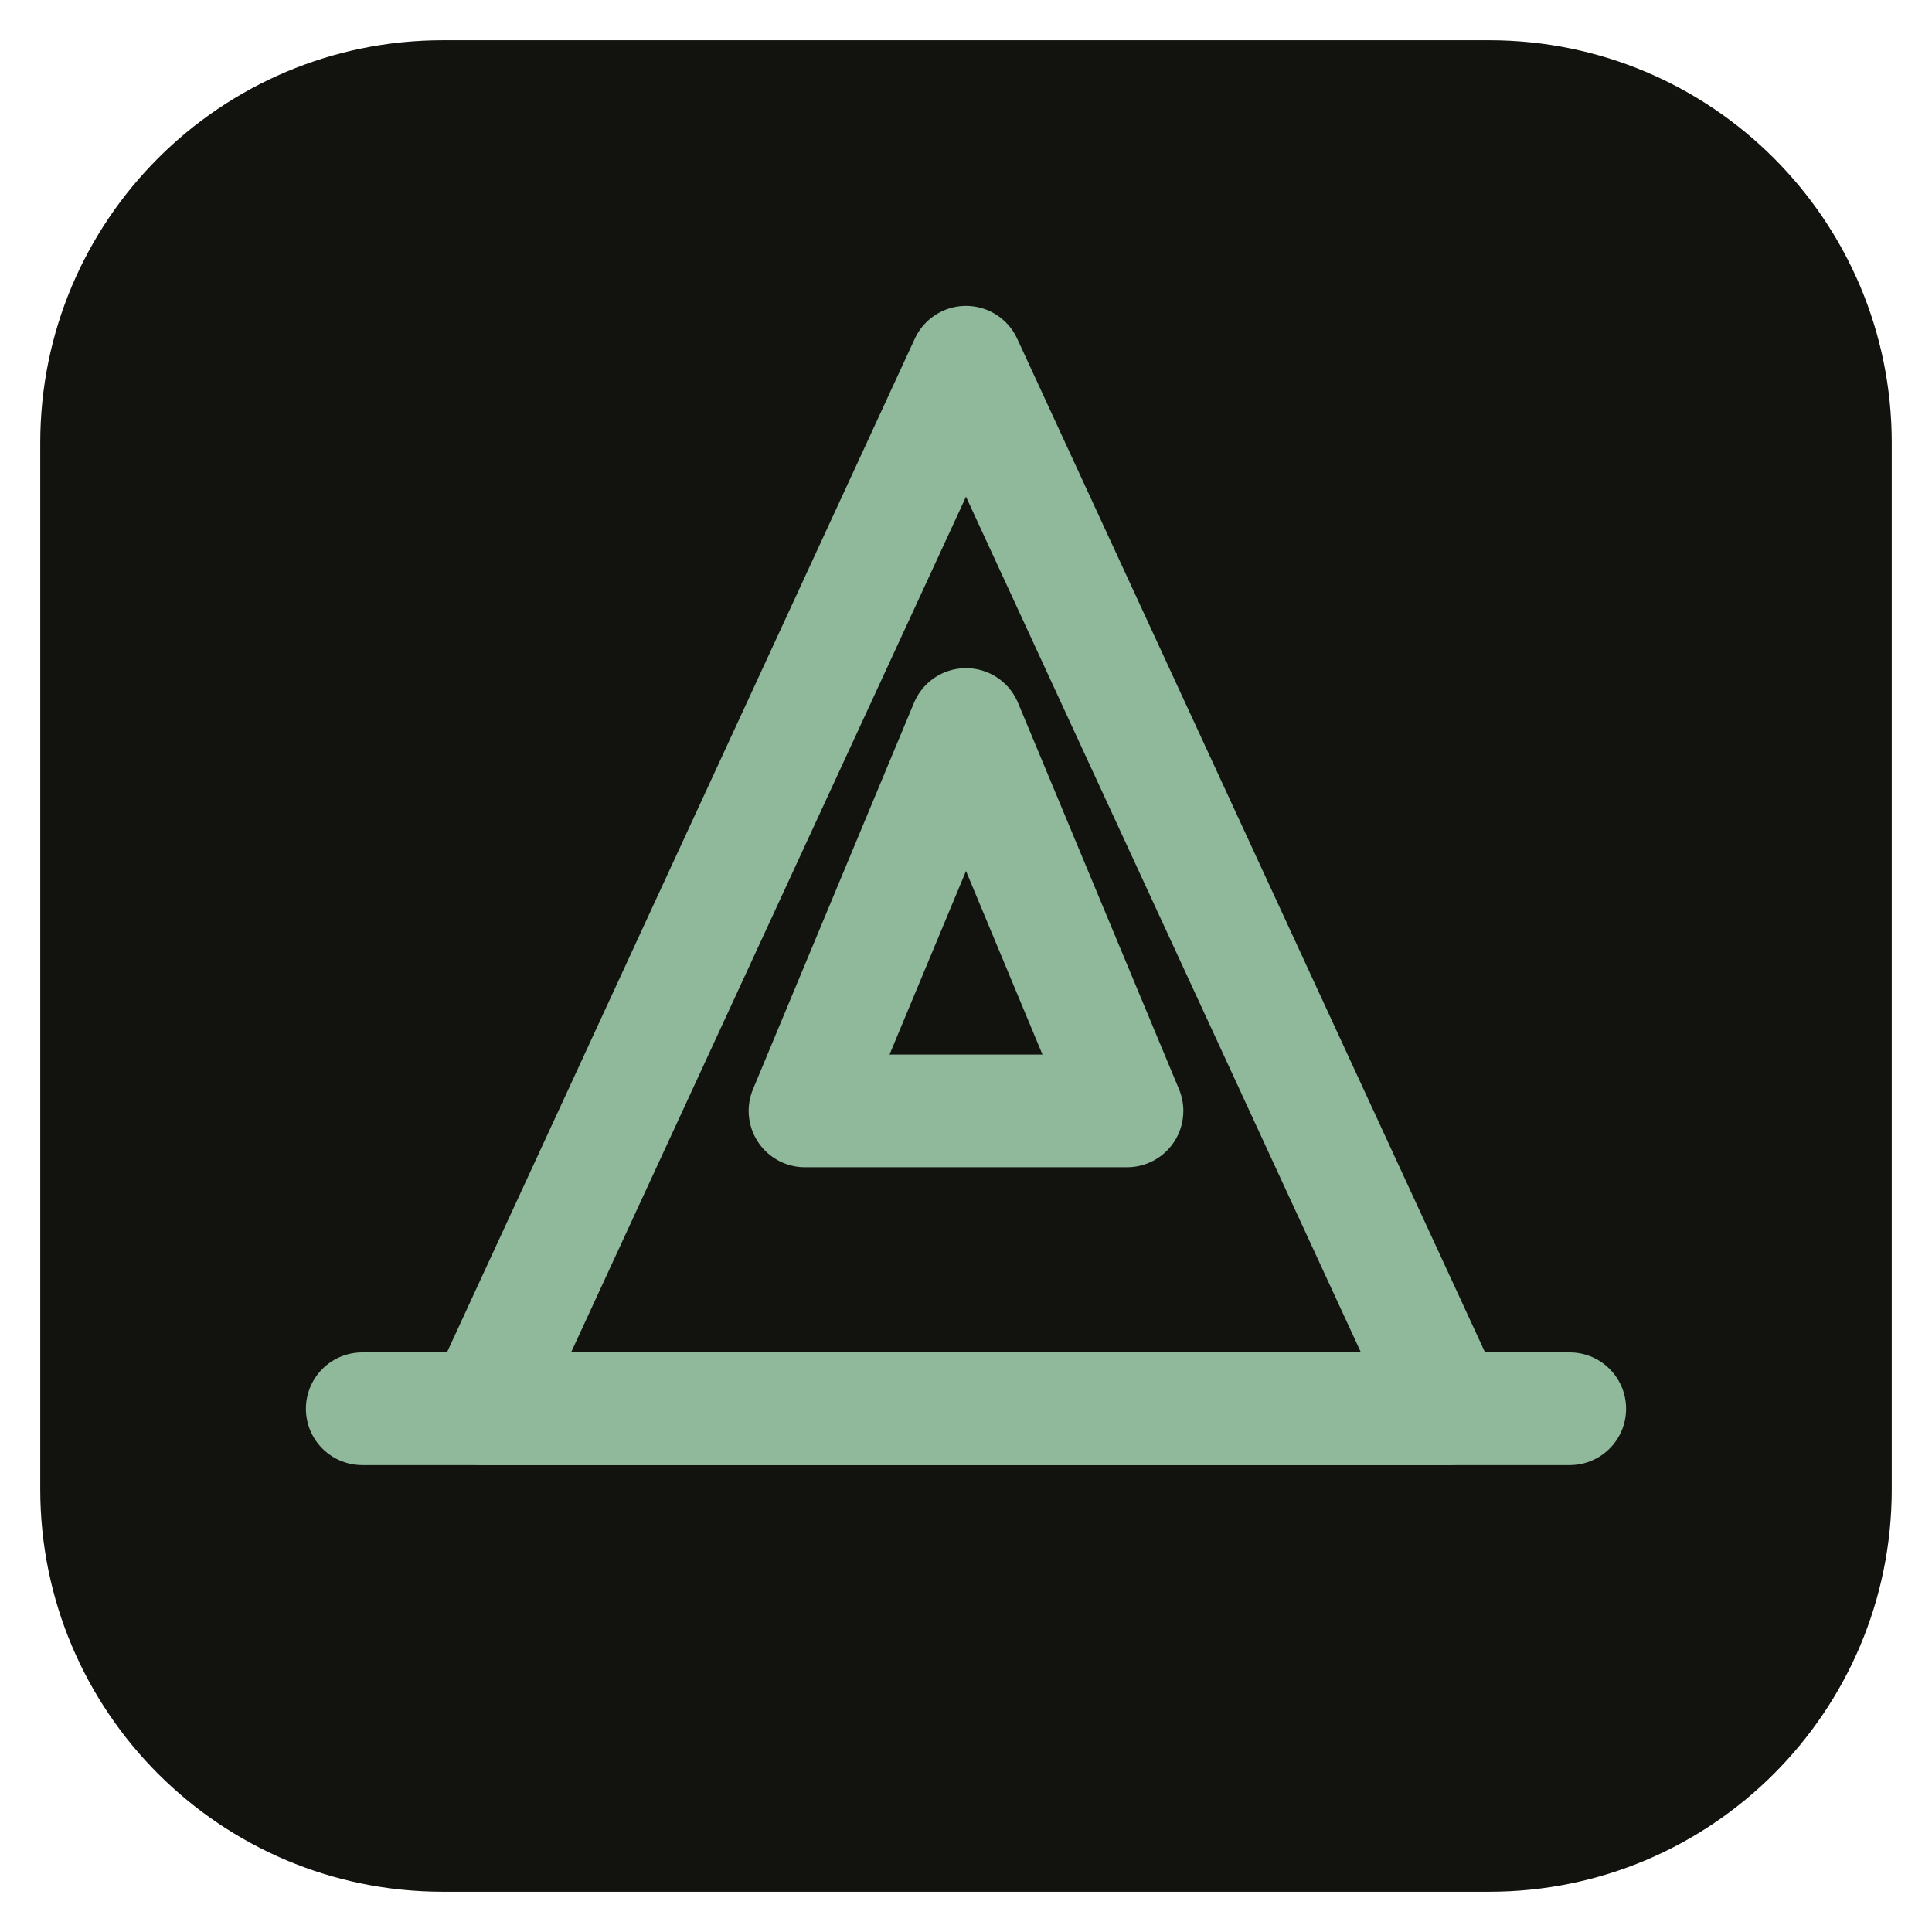
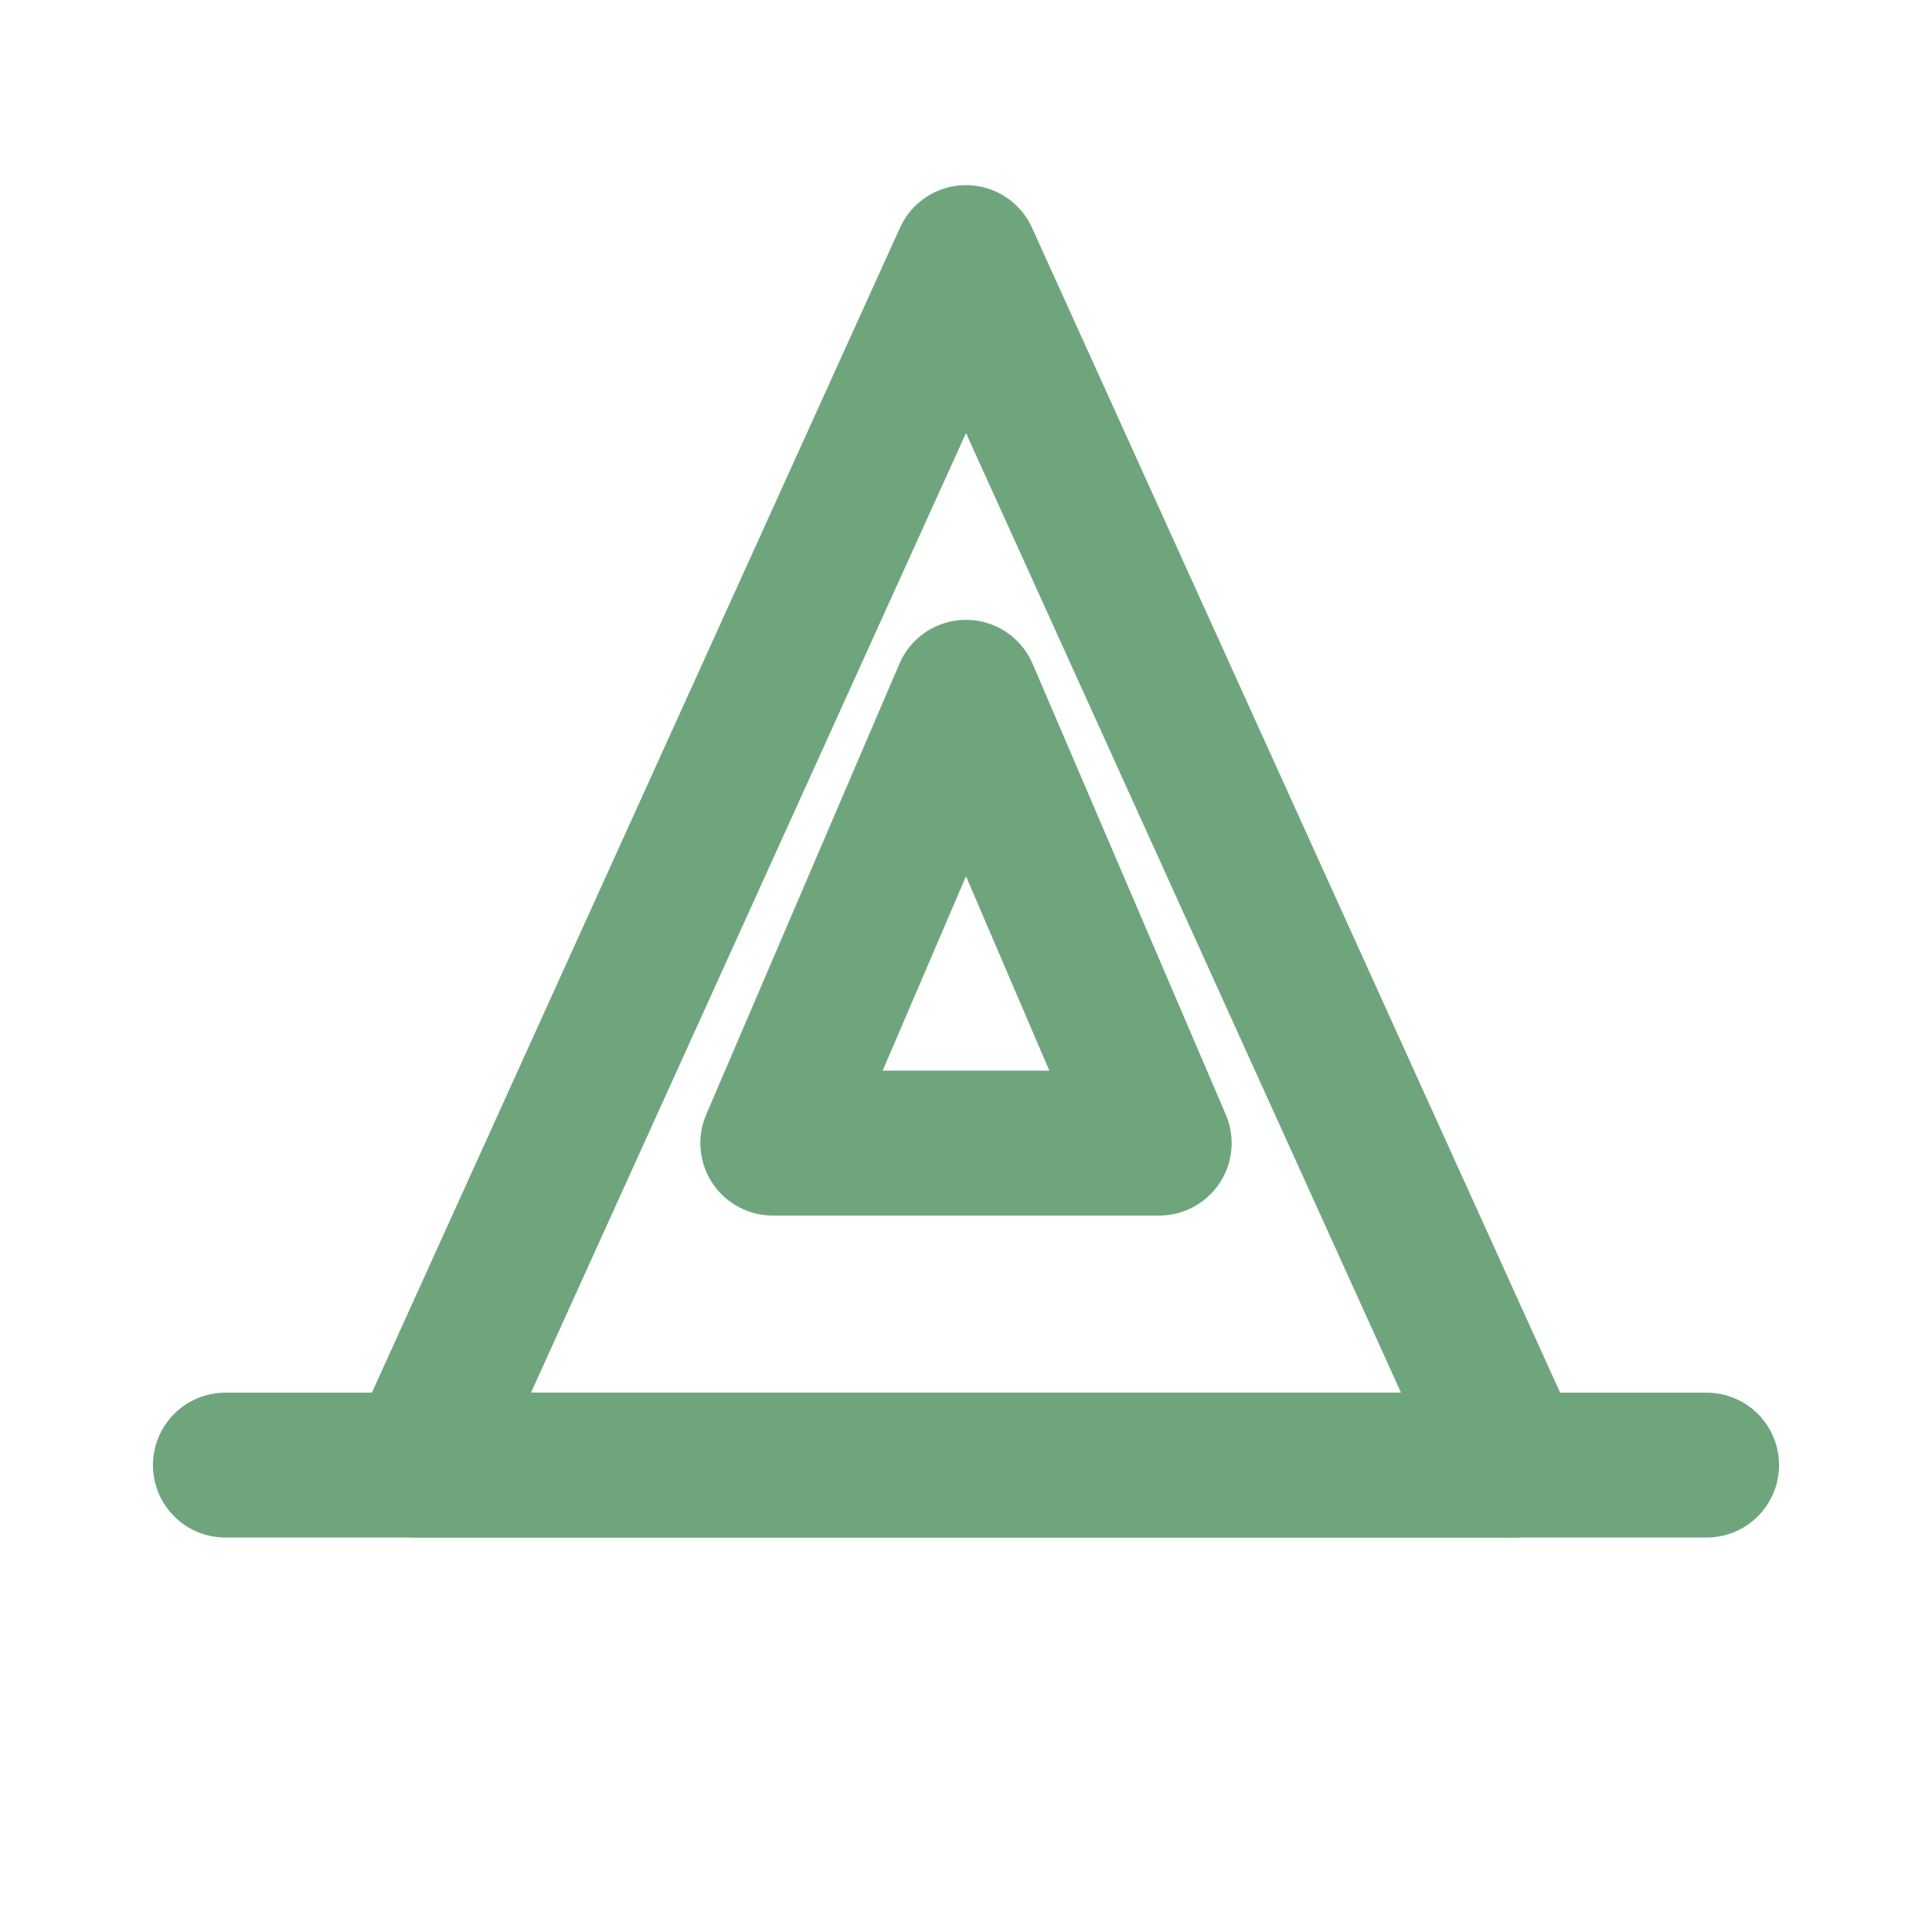
<svg xmlns="http://www.w3.org/2000/svg" width="1024" height="1024" viewBox="0 0 24 24">
-   <rect x="0.5" y="0.5" width="23" height="23" rx="5" fill="#12130f" />
-   <g fill="none" stroke="#8fb99a" stroke-width="1.4" stroke-linecap="round" stroke-linejoin="round">
-     <path d="M12 4.5 6 17.5h12L12 4.5z" />
-     <path d="M4.5 17.5h15" />
-     <path d="M12 9 10 13.8h4L12 9z" />
+   <g fill="none" stroke="#6fa57d" stroke-width="1.8" stroke-linecap="round" stroke-linejoin="round">
+     <path d="M12 3.2 5.2 18.2h13.6L12 3.2z" />
+     <path d="M2.8 18.2h18.4" />
+     <path d="M12 8.6 9.6 14.2h4.8L12 8.6z" />
  </g>
</svg>
